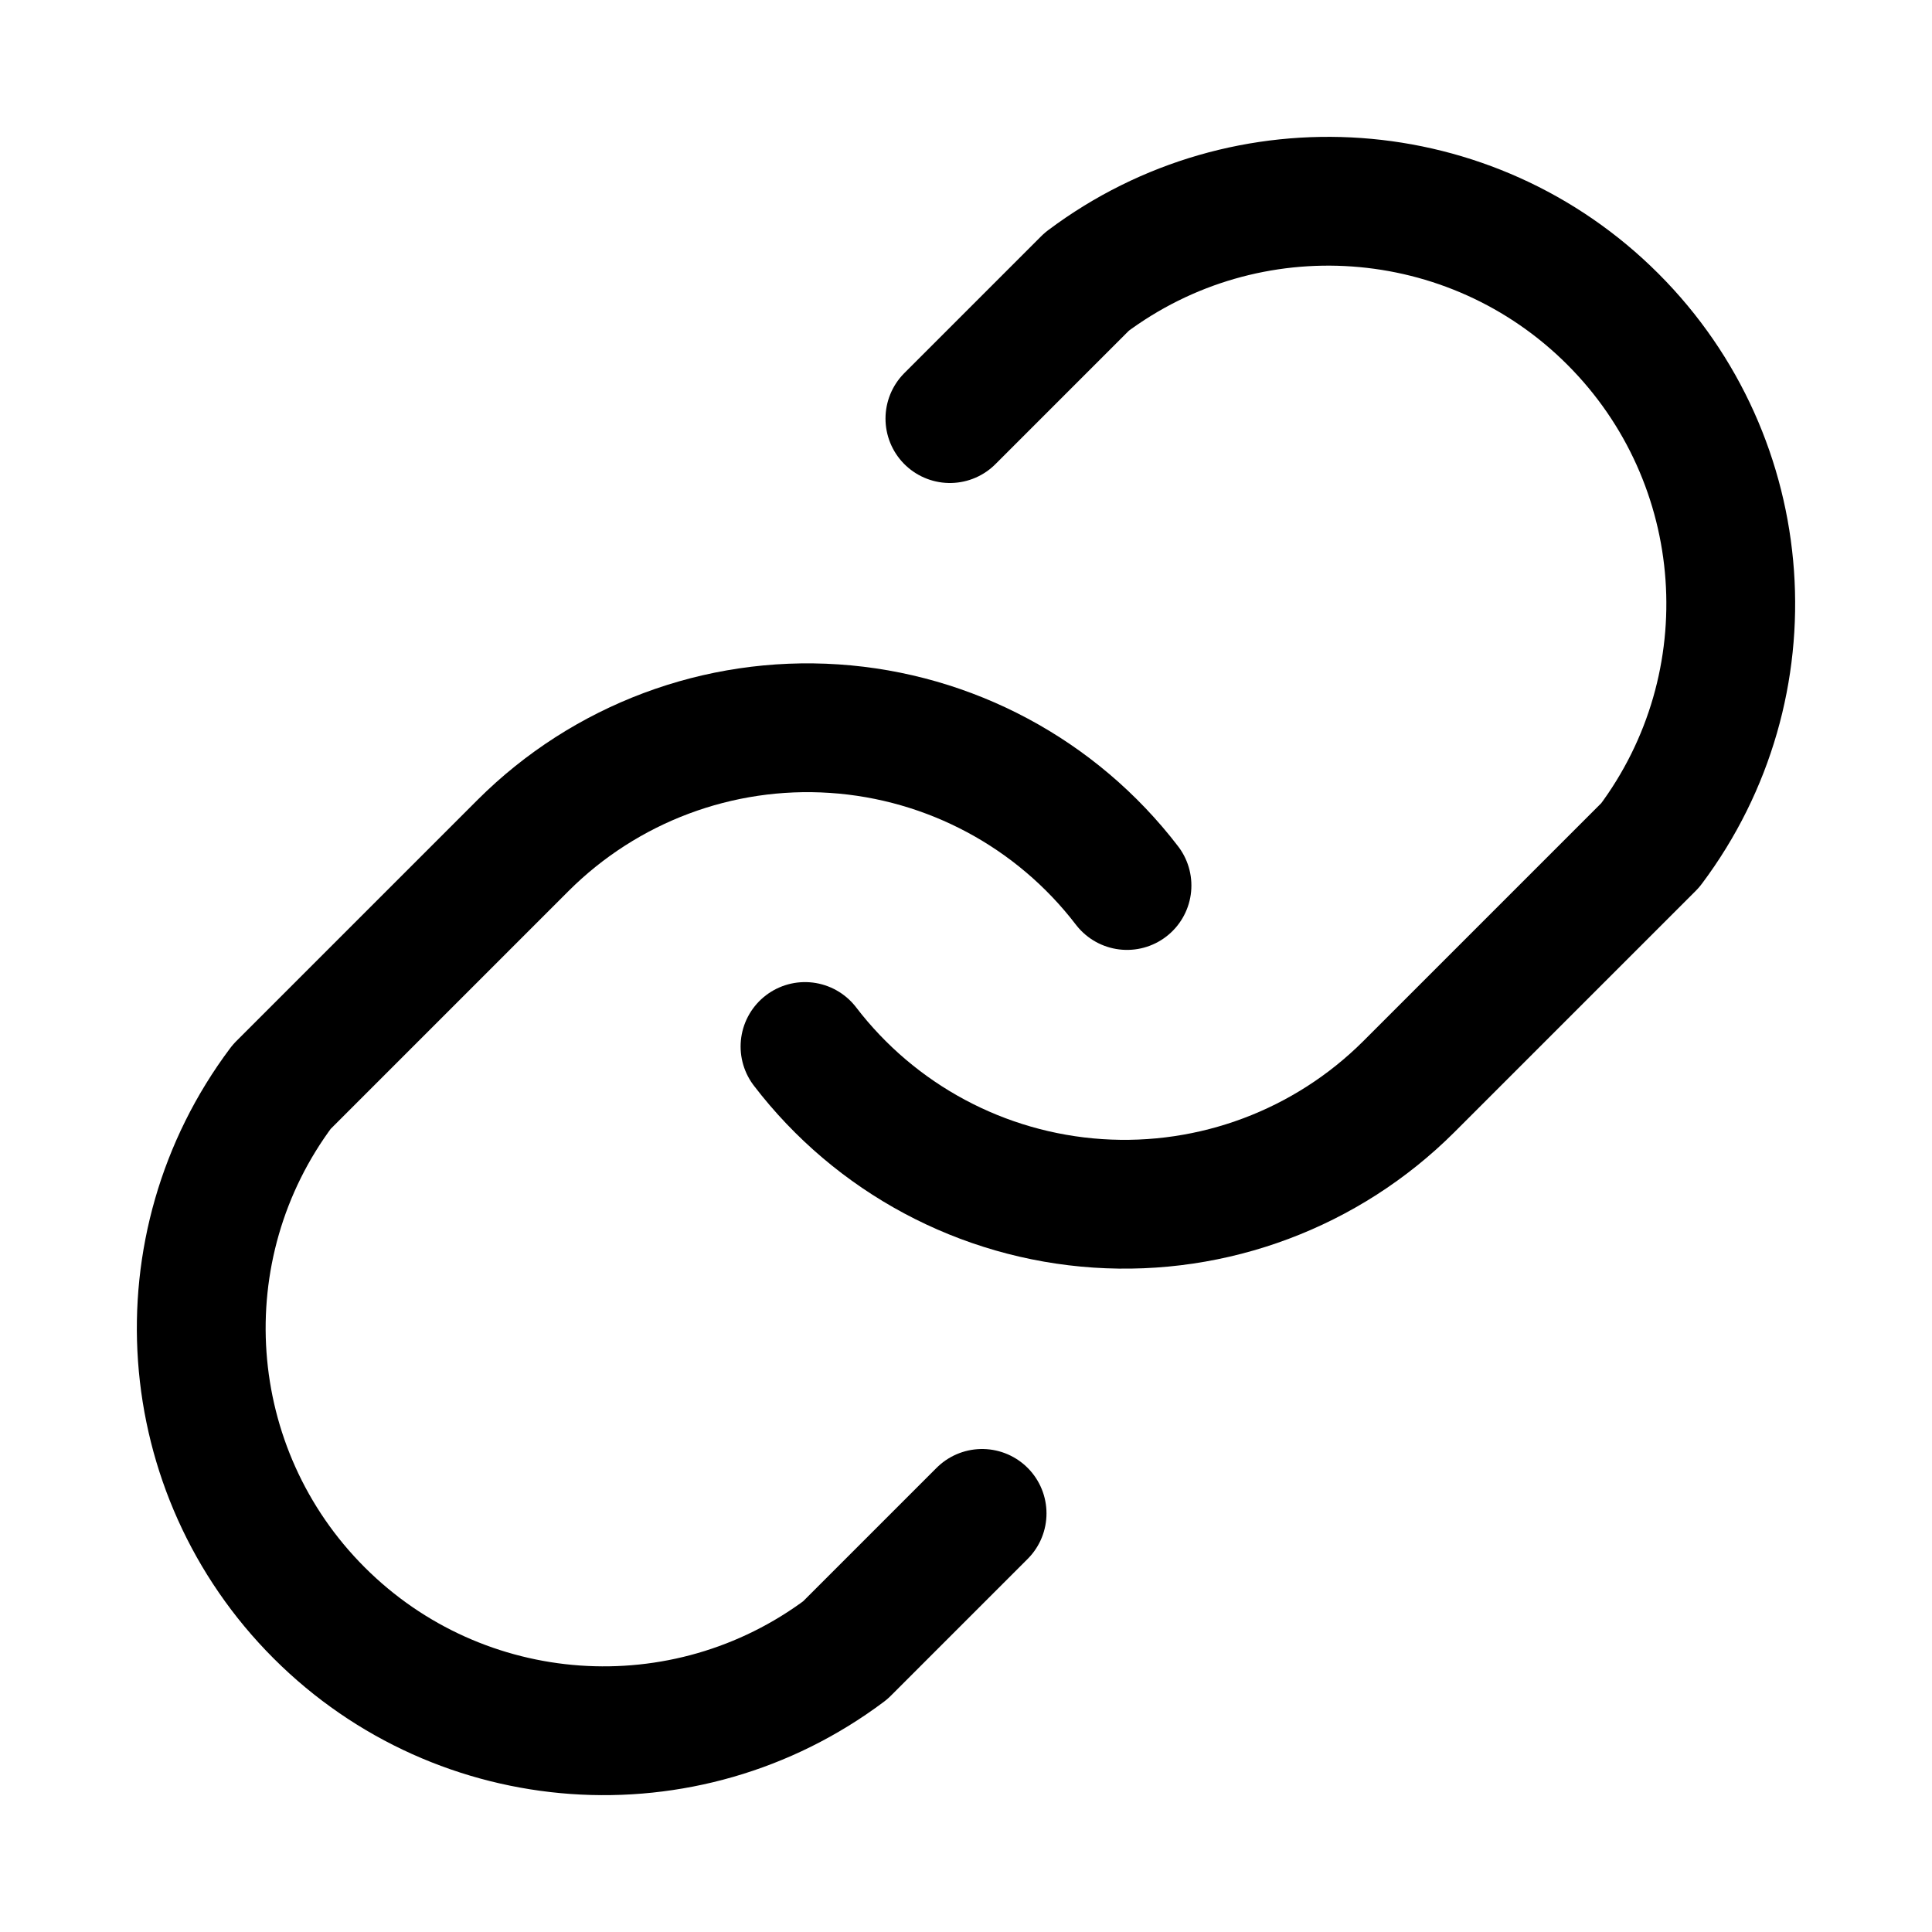
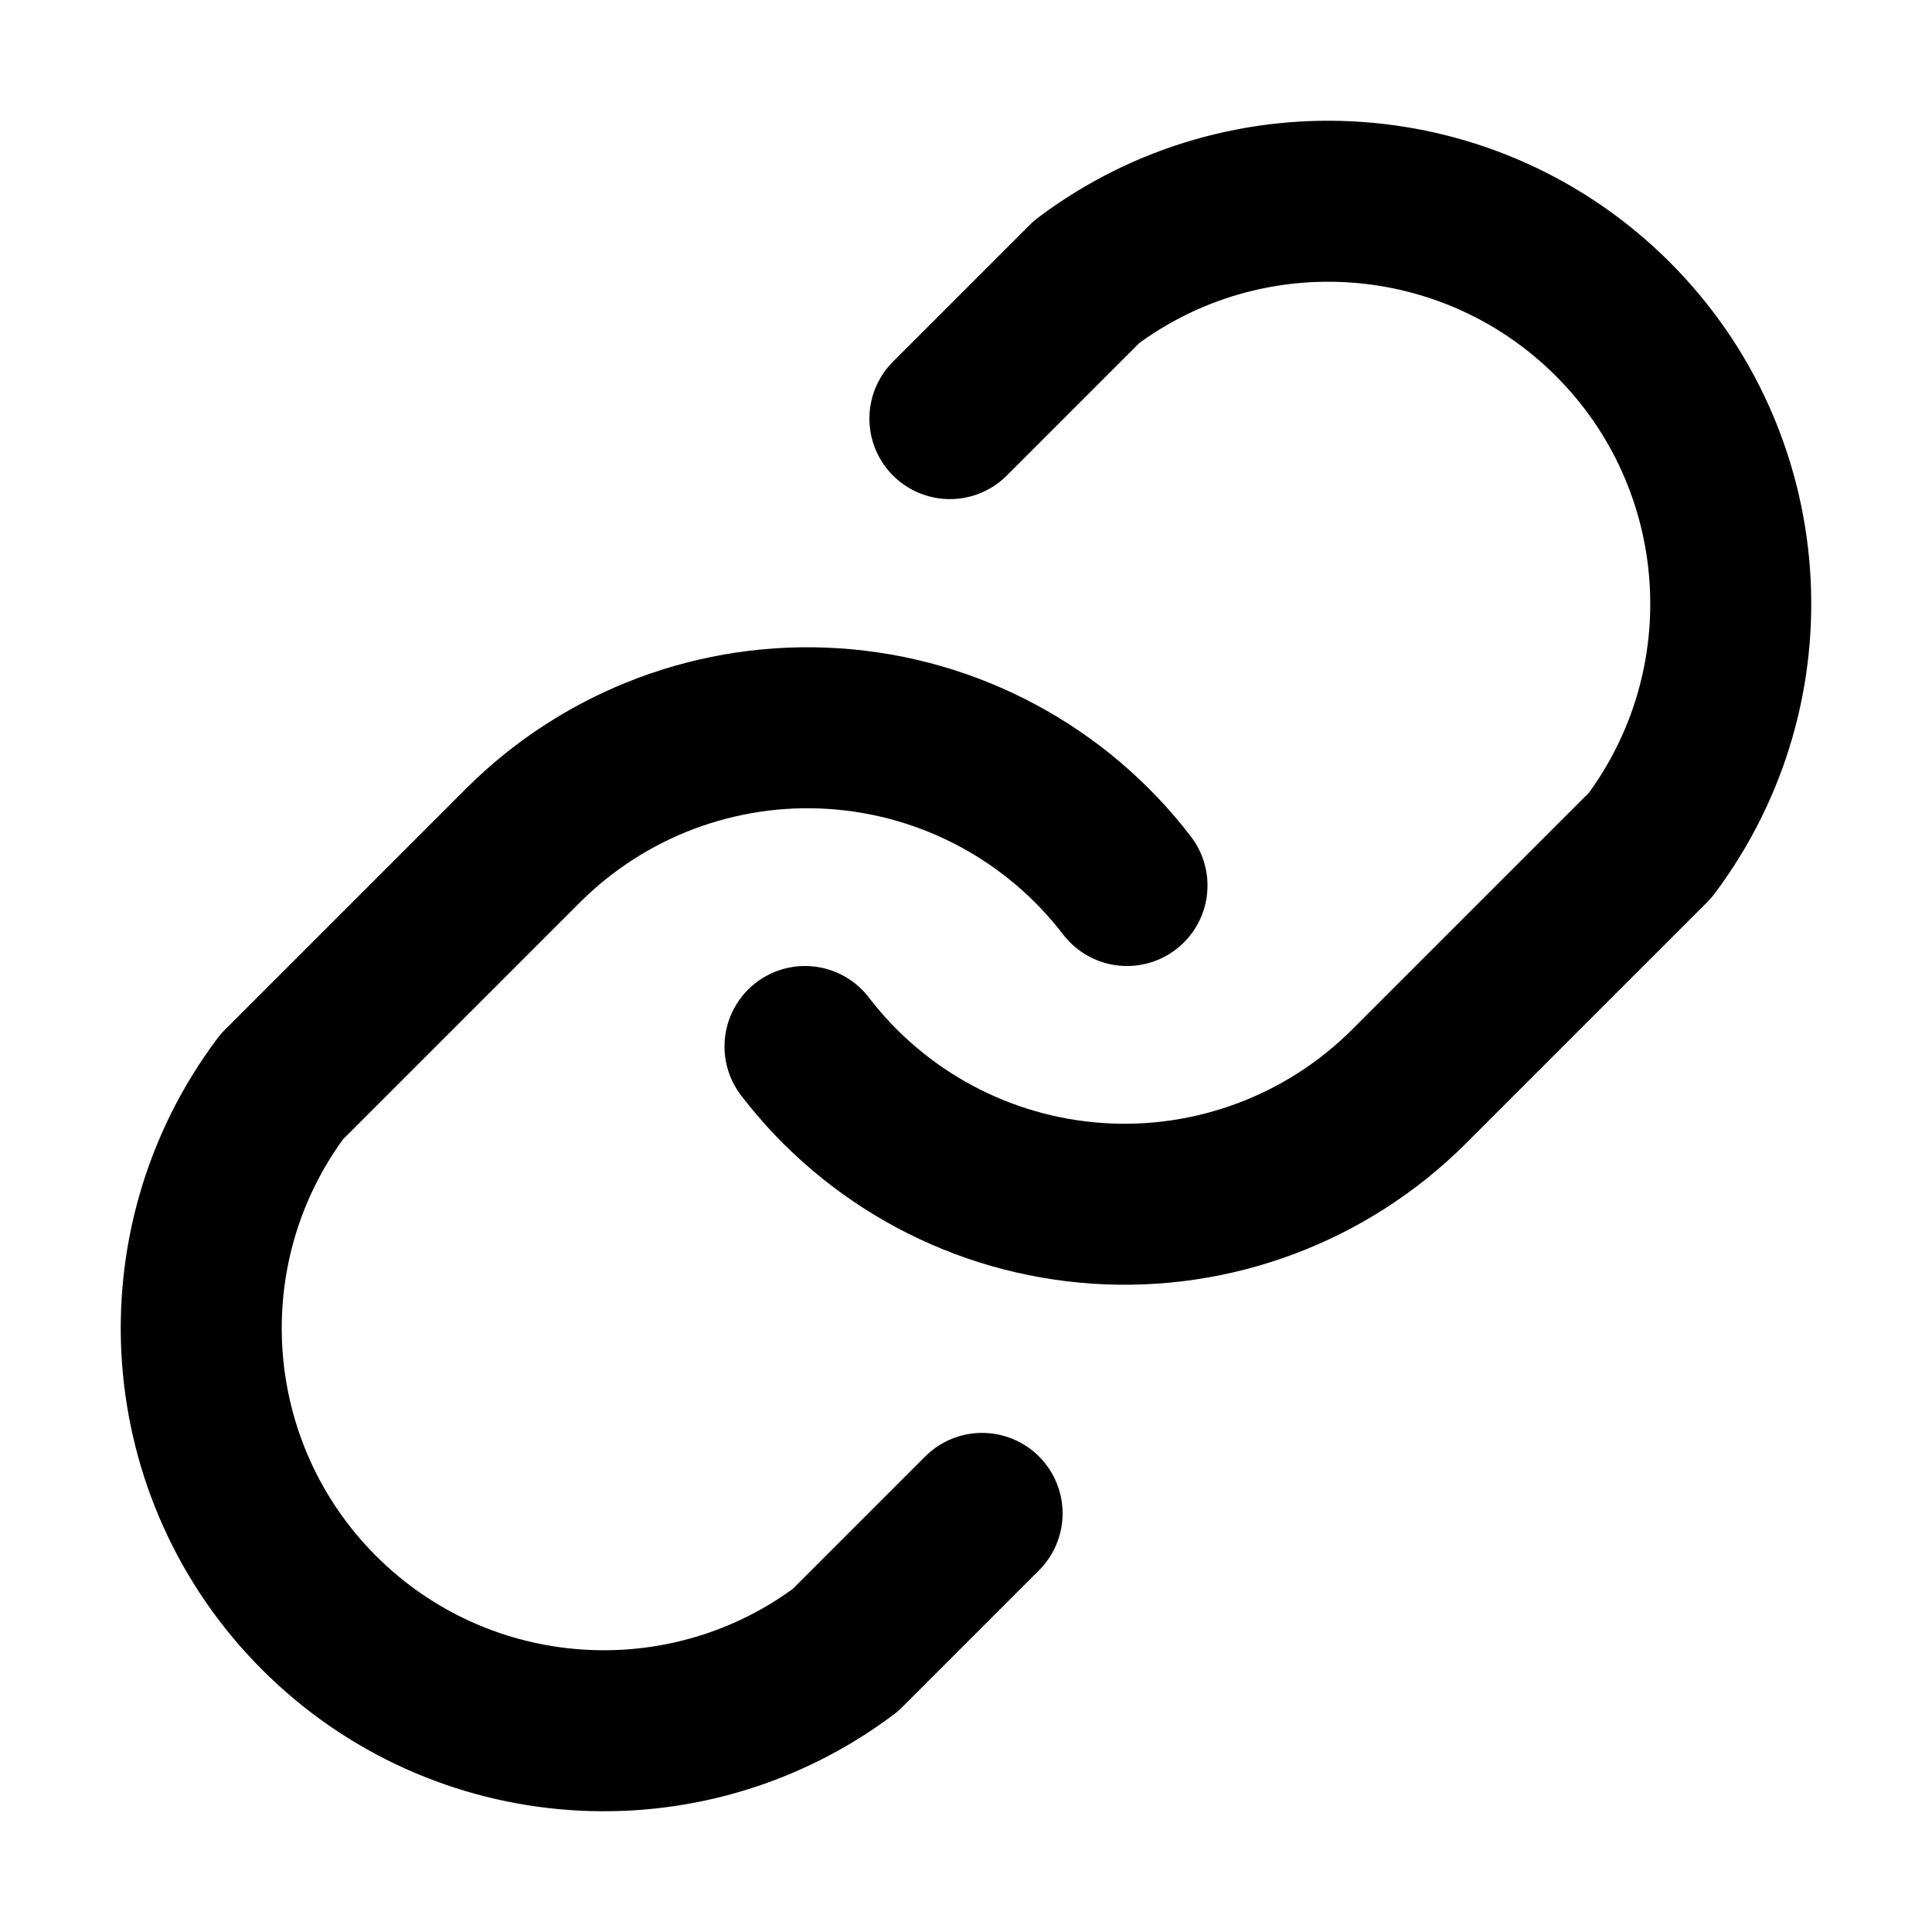
- <svg xmlns="http://www.w3.org/2000/svg" fill="none" stroke="#000" stroke-width="1.6" stroke-linecap="round" stroke-linejoin="round" viewBox="0 0 24 24">
+ <svg xmlns="http://www.w3.org/2000/svg" fill="none" stroke="#000" stroke-width="2" stroke-linecap="round" stroke-linejoin="round" viewBox="0 0 24 24">
  <path d="M10 13a5 5 0 0 0 7.5.5l3-3a5 5 0 0 0-7-7l-1.7 1.7" />
  <path d="M14 11a5 5 0 0 0-7.5-.5l-3 3a5 5 0 0 0 7 7l1.7-1.7" />
</svg>
